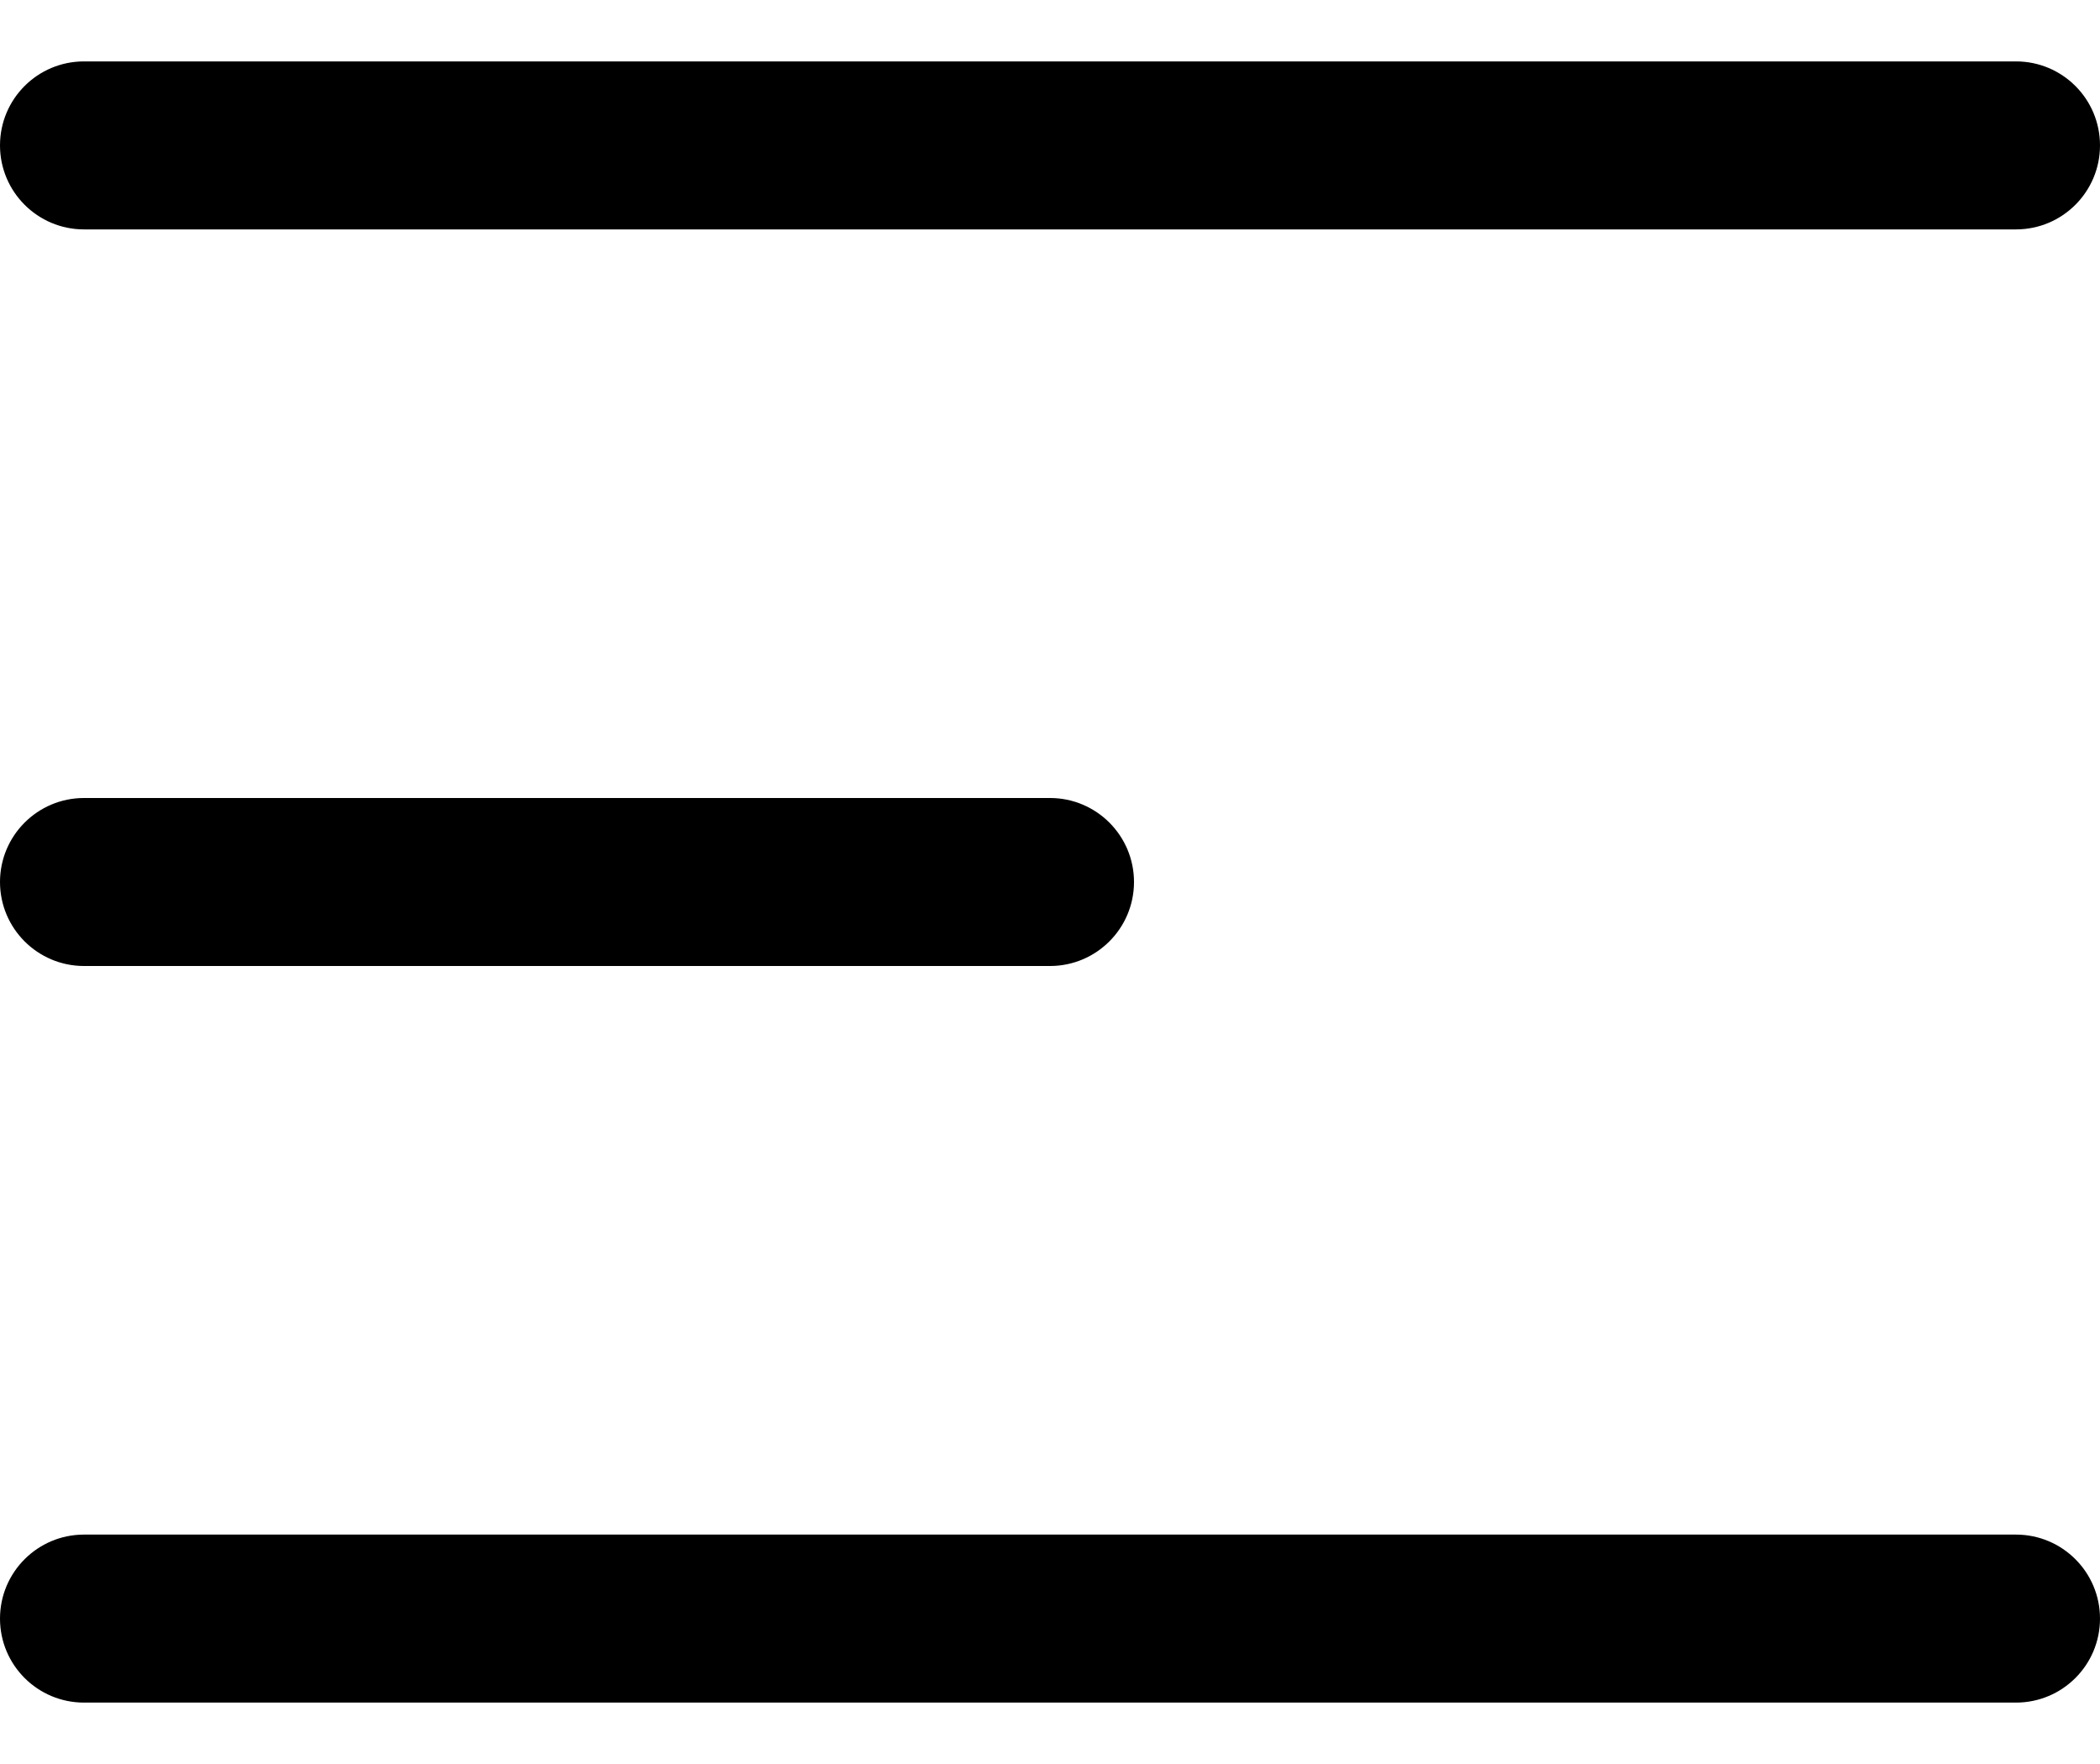
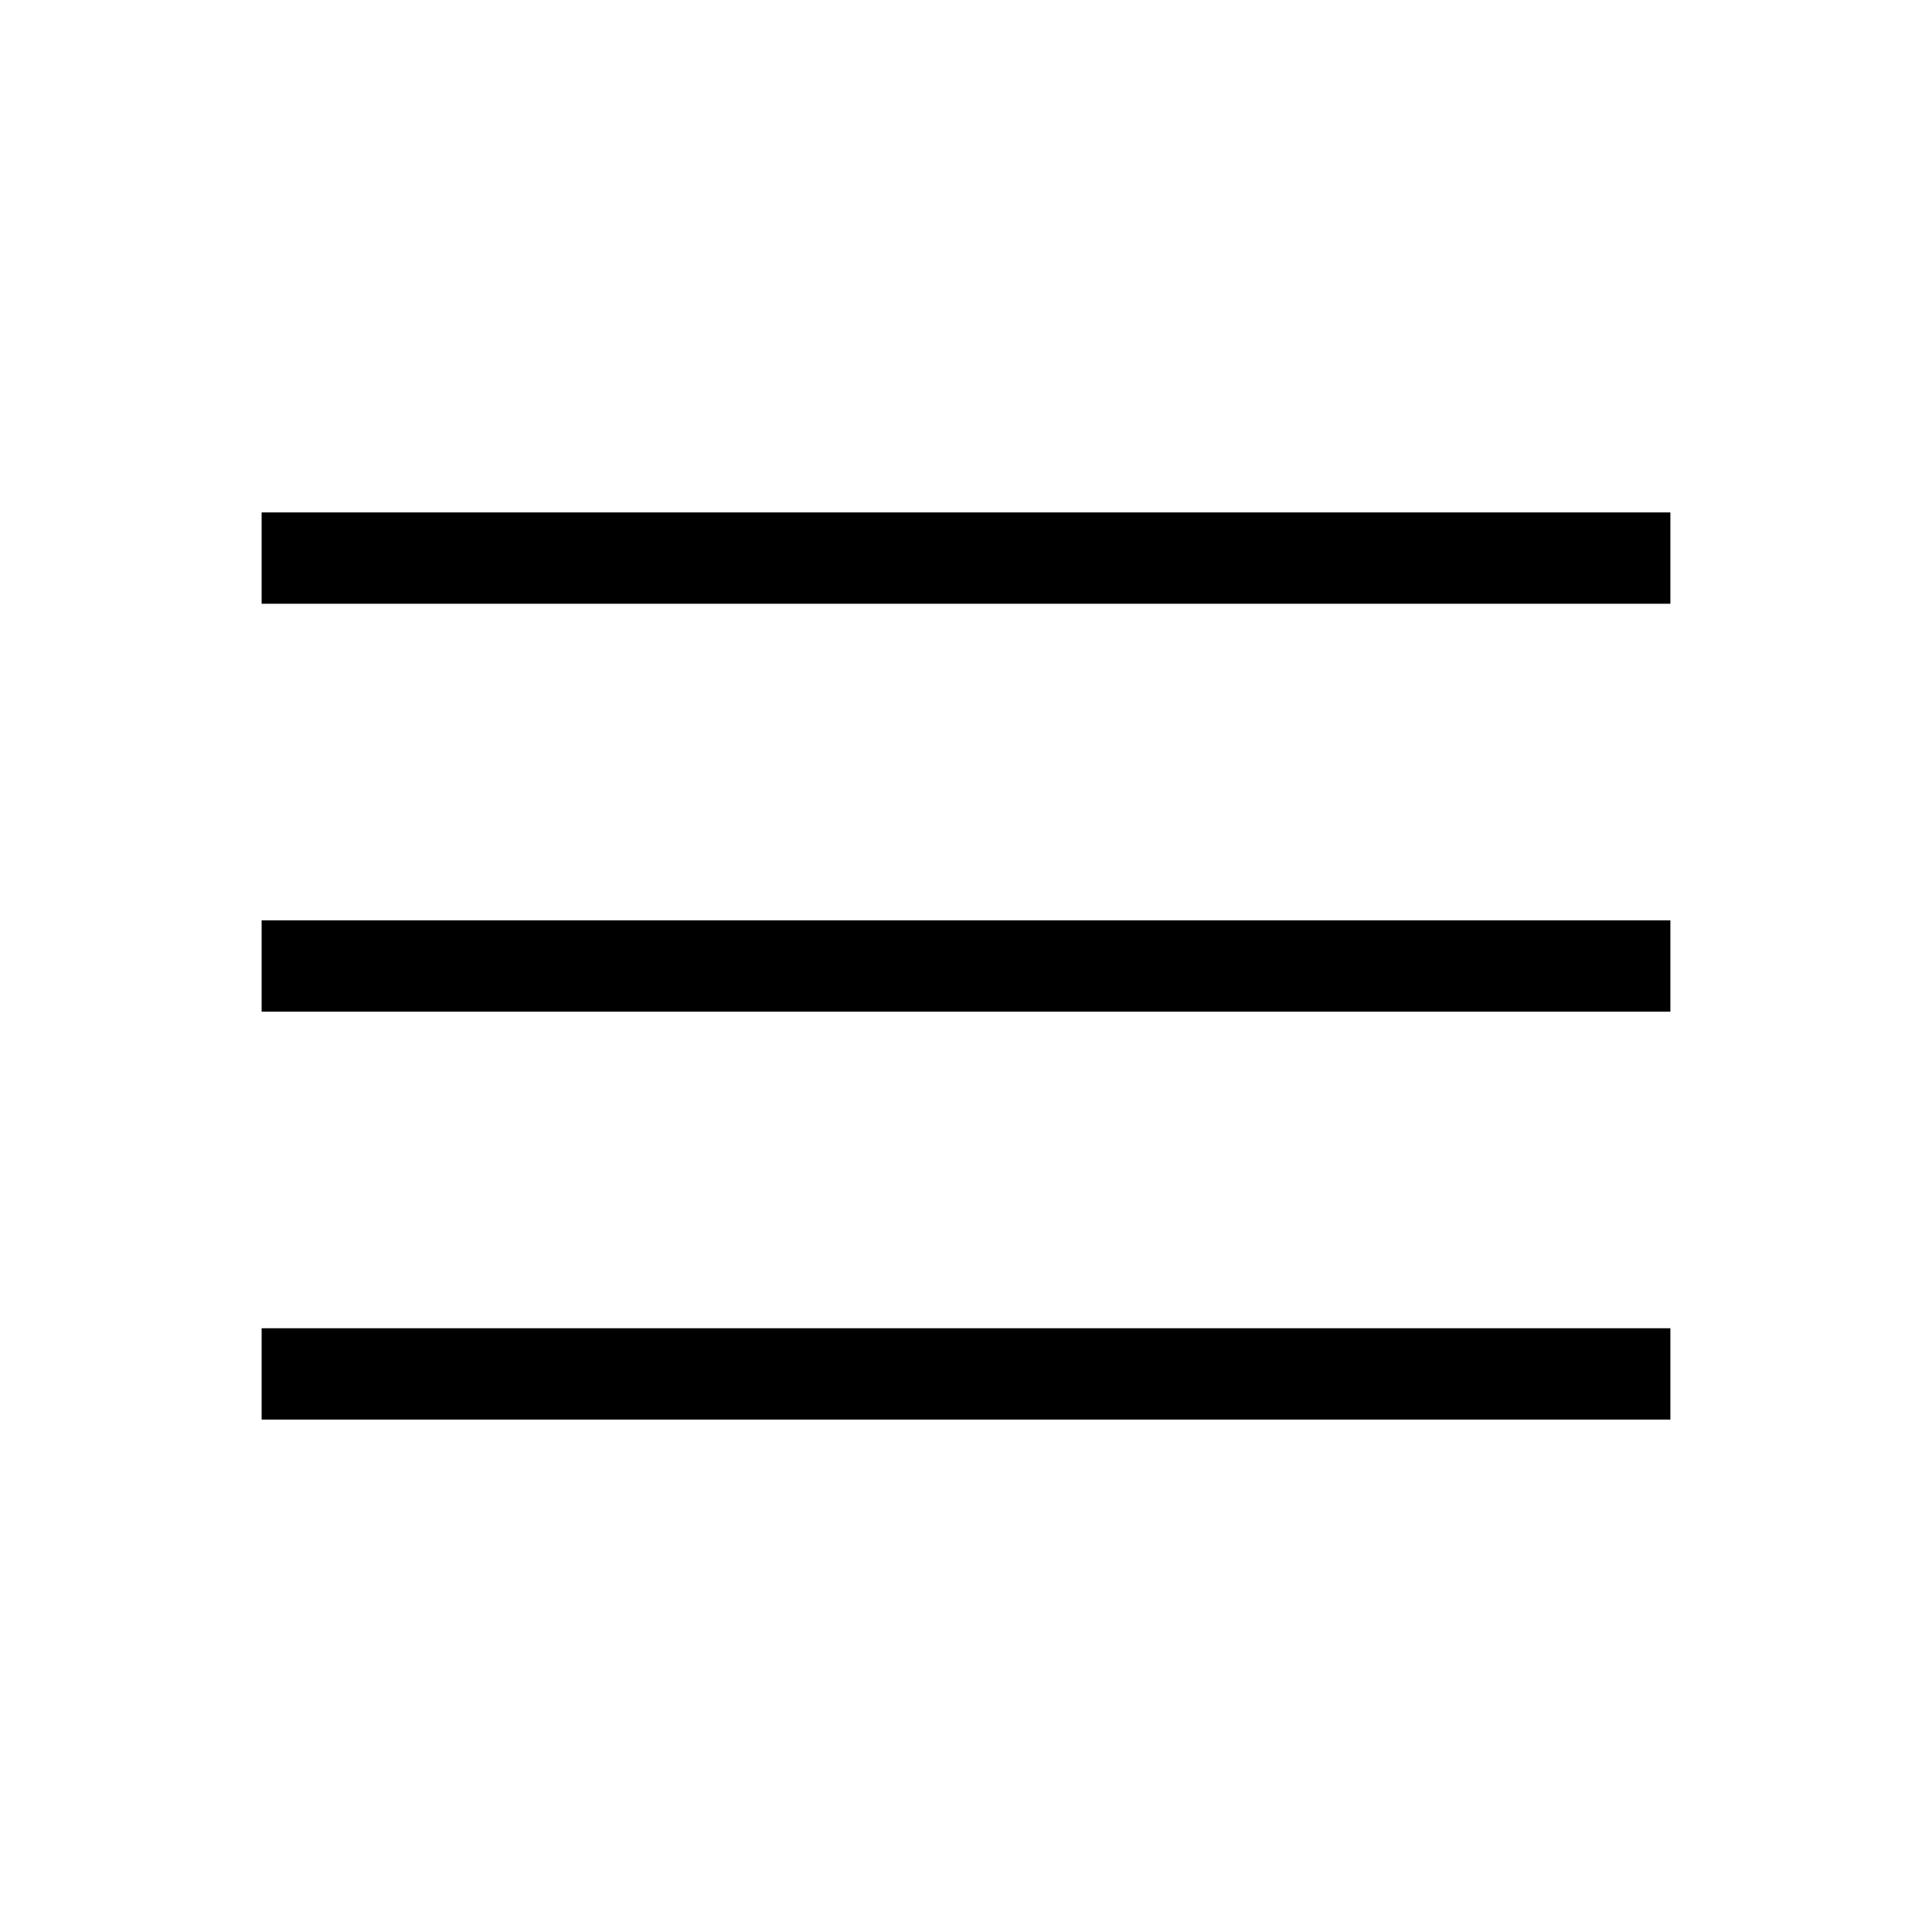
- <svg xmlns="http://www.w3.org/2000/svg" width="25" height="21" viewBox="0 0 25 21" fill="none">
-   <path d="M1 0.731C0.448 0.731 0 1.178 0 1.731C0 2.283 0.448 2.731 1 2.731V0.731ZM24 2.731C24.552 2.731 25 2.283 25 1.731C25 1.178 24.552 0.731 24 0.731V2.731ZM1 9.5C0.448 9.5 0 9.948 0 10.5C0 11.052 0.448 11.5 1 11.5V9.5ZM12.5 11.5C13.052 11.5 13.5 11.052 13.5 10.5C13.5 9.948 13.052 9.5 12.5 9.5V11.5ZM1 18.269C0.448 18.269 0 18.717 0 19.269C0 19.822 0.448 20.269 1 20.269V18.269ZM24 20.269C24.552 20.269 25 19.822 25 19.269C25 18.717 24.552 18.269 24 18.269V20.269ZM1 2.731H24V0.731H1V2.731ZM1 11.5H12.5V9.5H1V11.5ZM1 20.269H24V18.269H1V20.269Z" fill="black" />
+ <svg xmlns="http://www.w3.org/2000/svg" height="48" viewBox="0 96 960 960" width="48">
+   <path d="M130.001 801.384V756h699.998v45.384H130.001Zm0-202.692v-45.384h699.998v45.384H130.001Zm0-202.692v-45.384h699.998V396H130.001Z" />
</svg>
